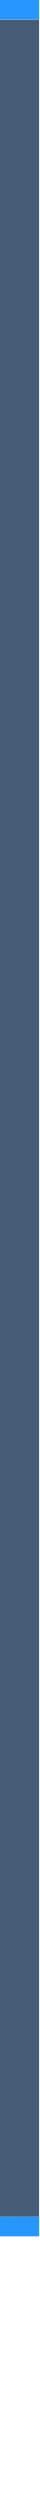
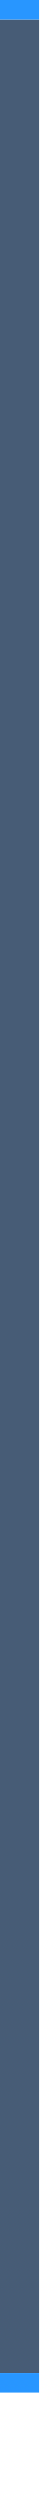
<svg xmlns="http://www.w3.org/2000/svg" width="4" height="256" viewBox="0 0 4 256">
-   <rect x="0" y="2" width="4" height="225" fill="#0a2649" fill-opacity="0.75" />
+   <rect x="0" y="2" width="4" height="241" fill="#0a2649" fill-opacity="0.75" />
  <rect x="0" y="0" width="4" height="2" fill="#2896ff" />
-   <rect x="0" y="227" width="4" height="2" fill="#2896ff" />
+   <rect x="0" y="243" width="4" height="2" fill="#2896ff" />
</svg>
